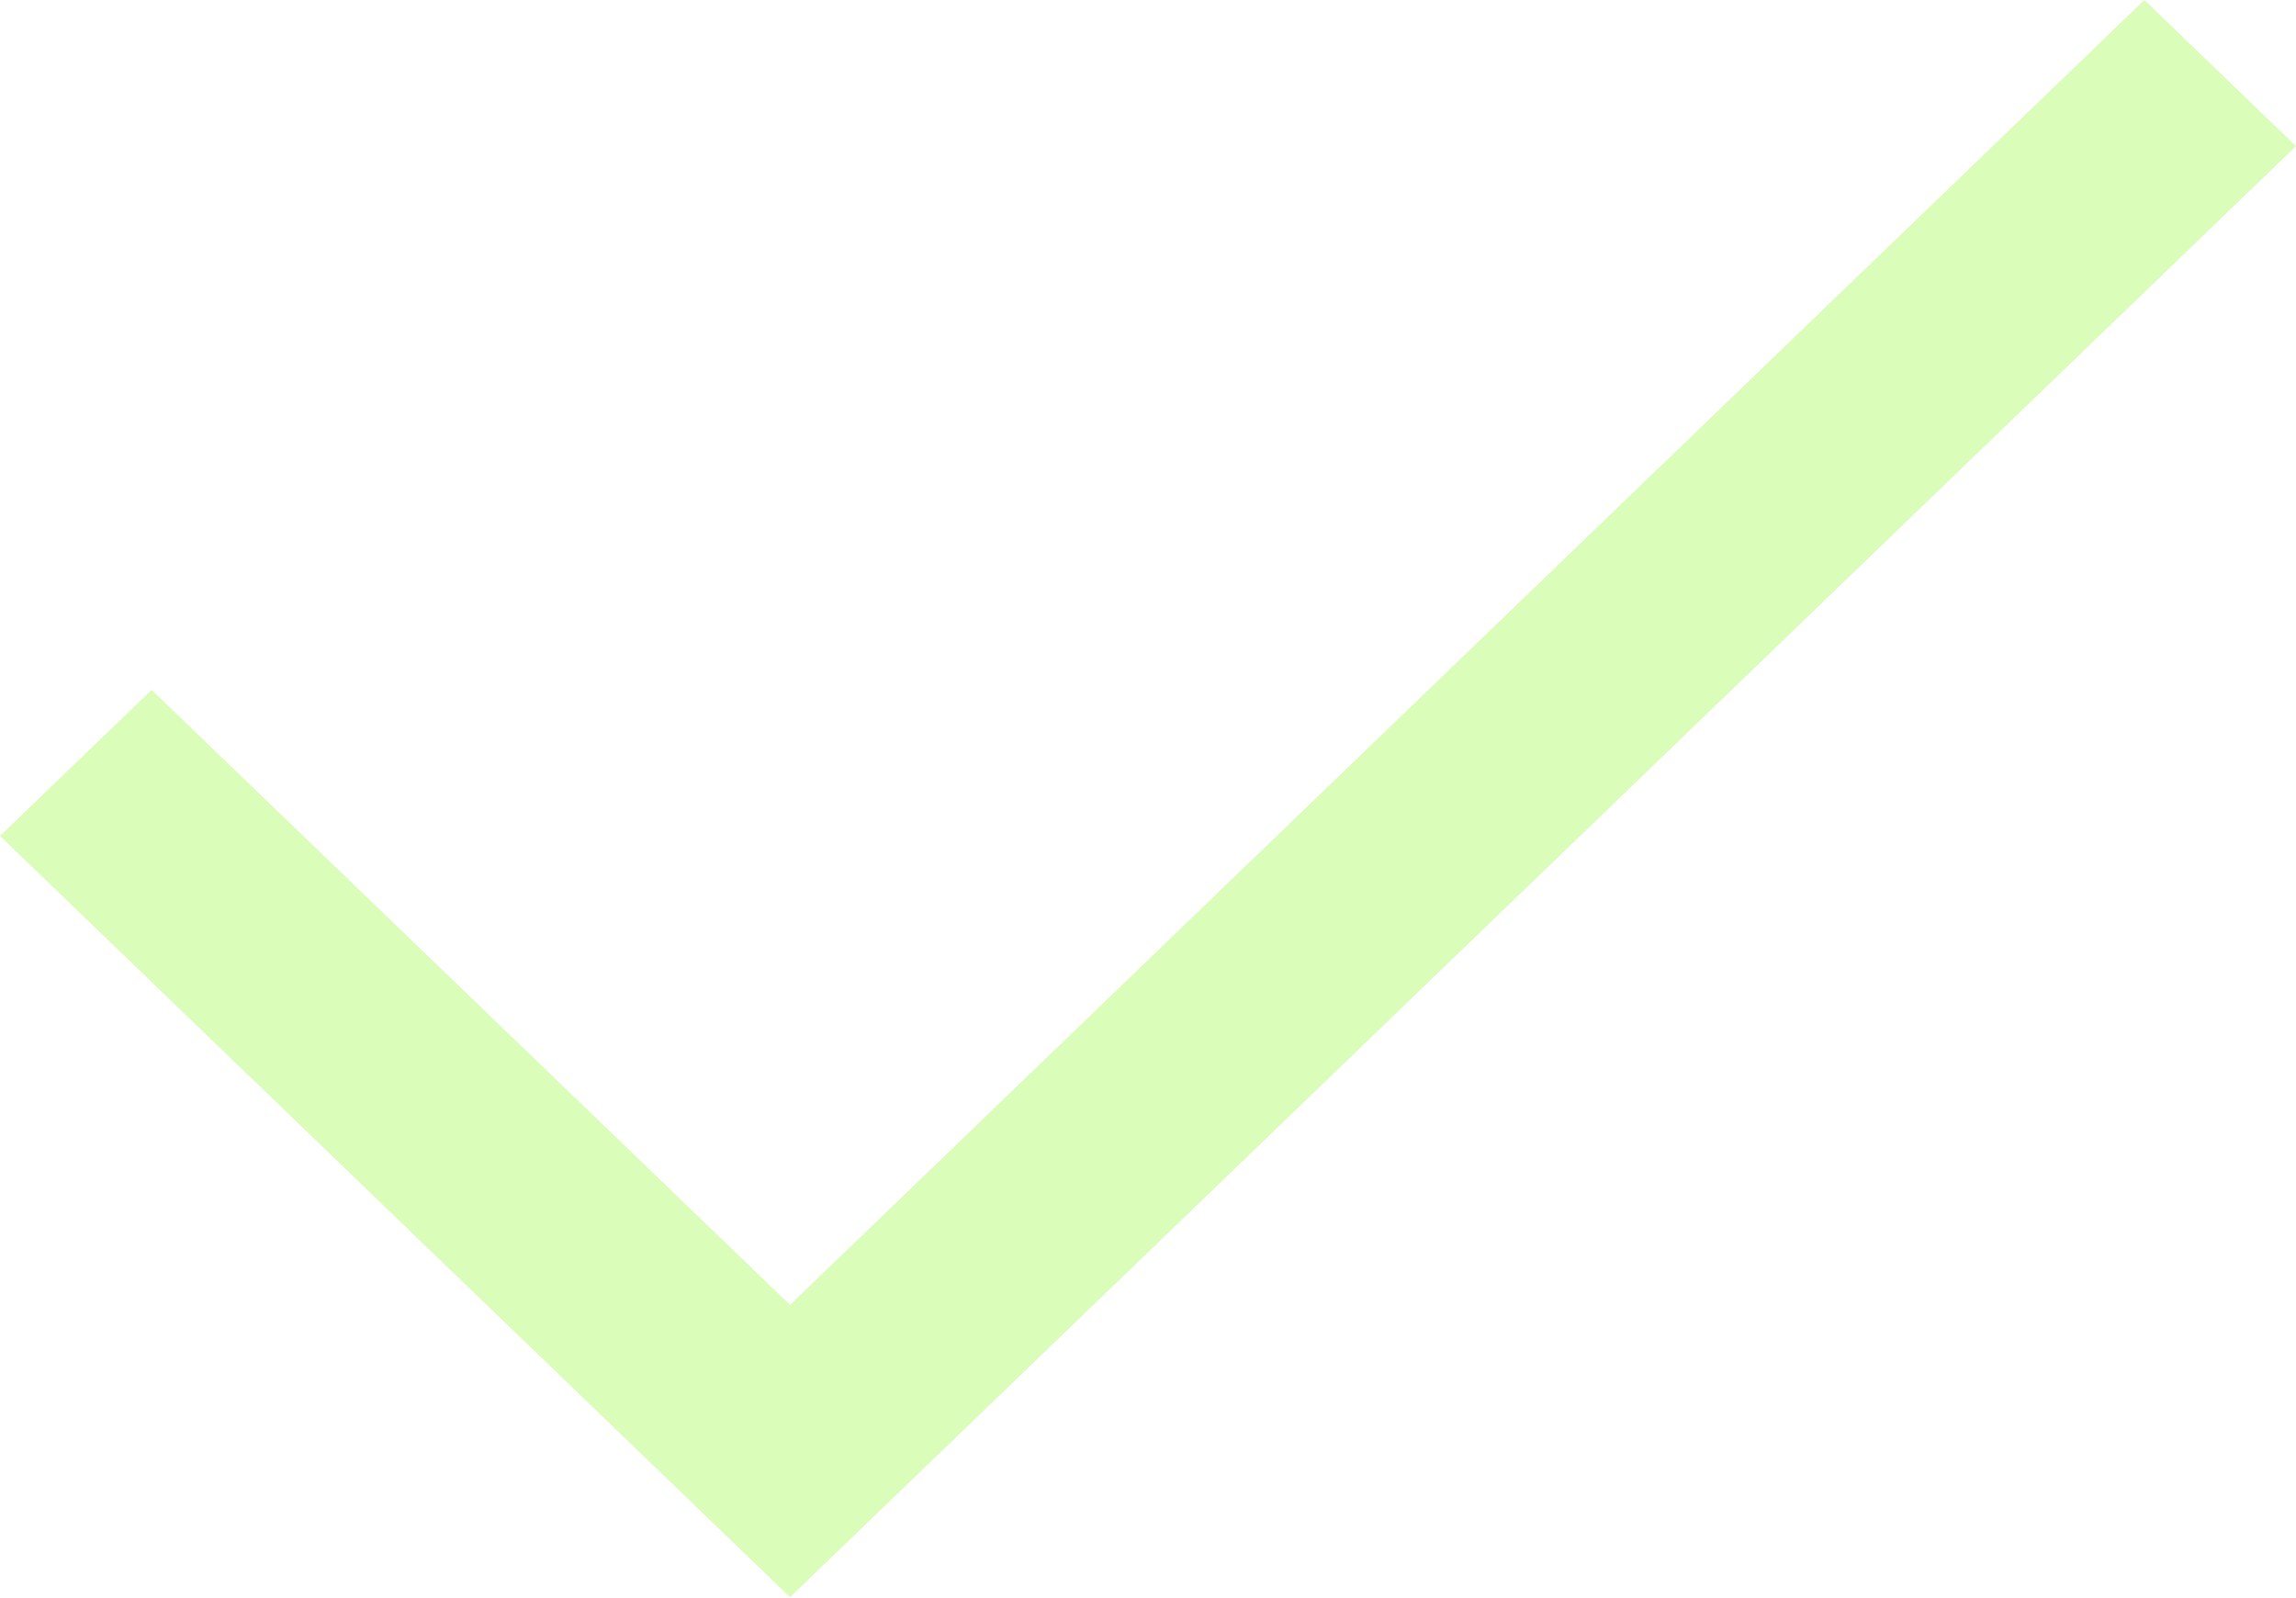
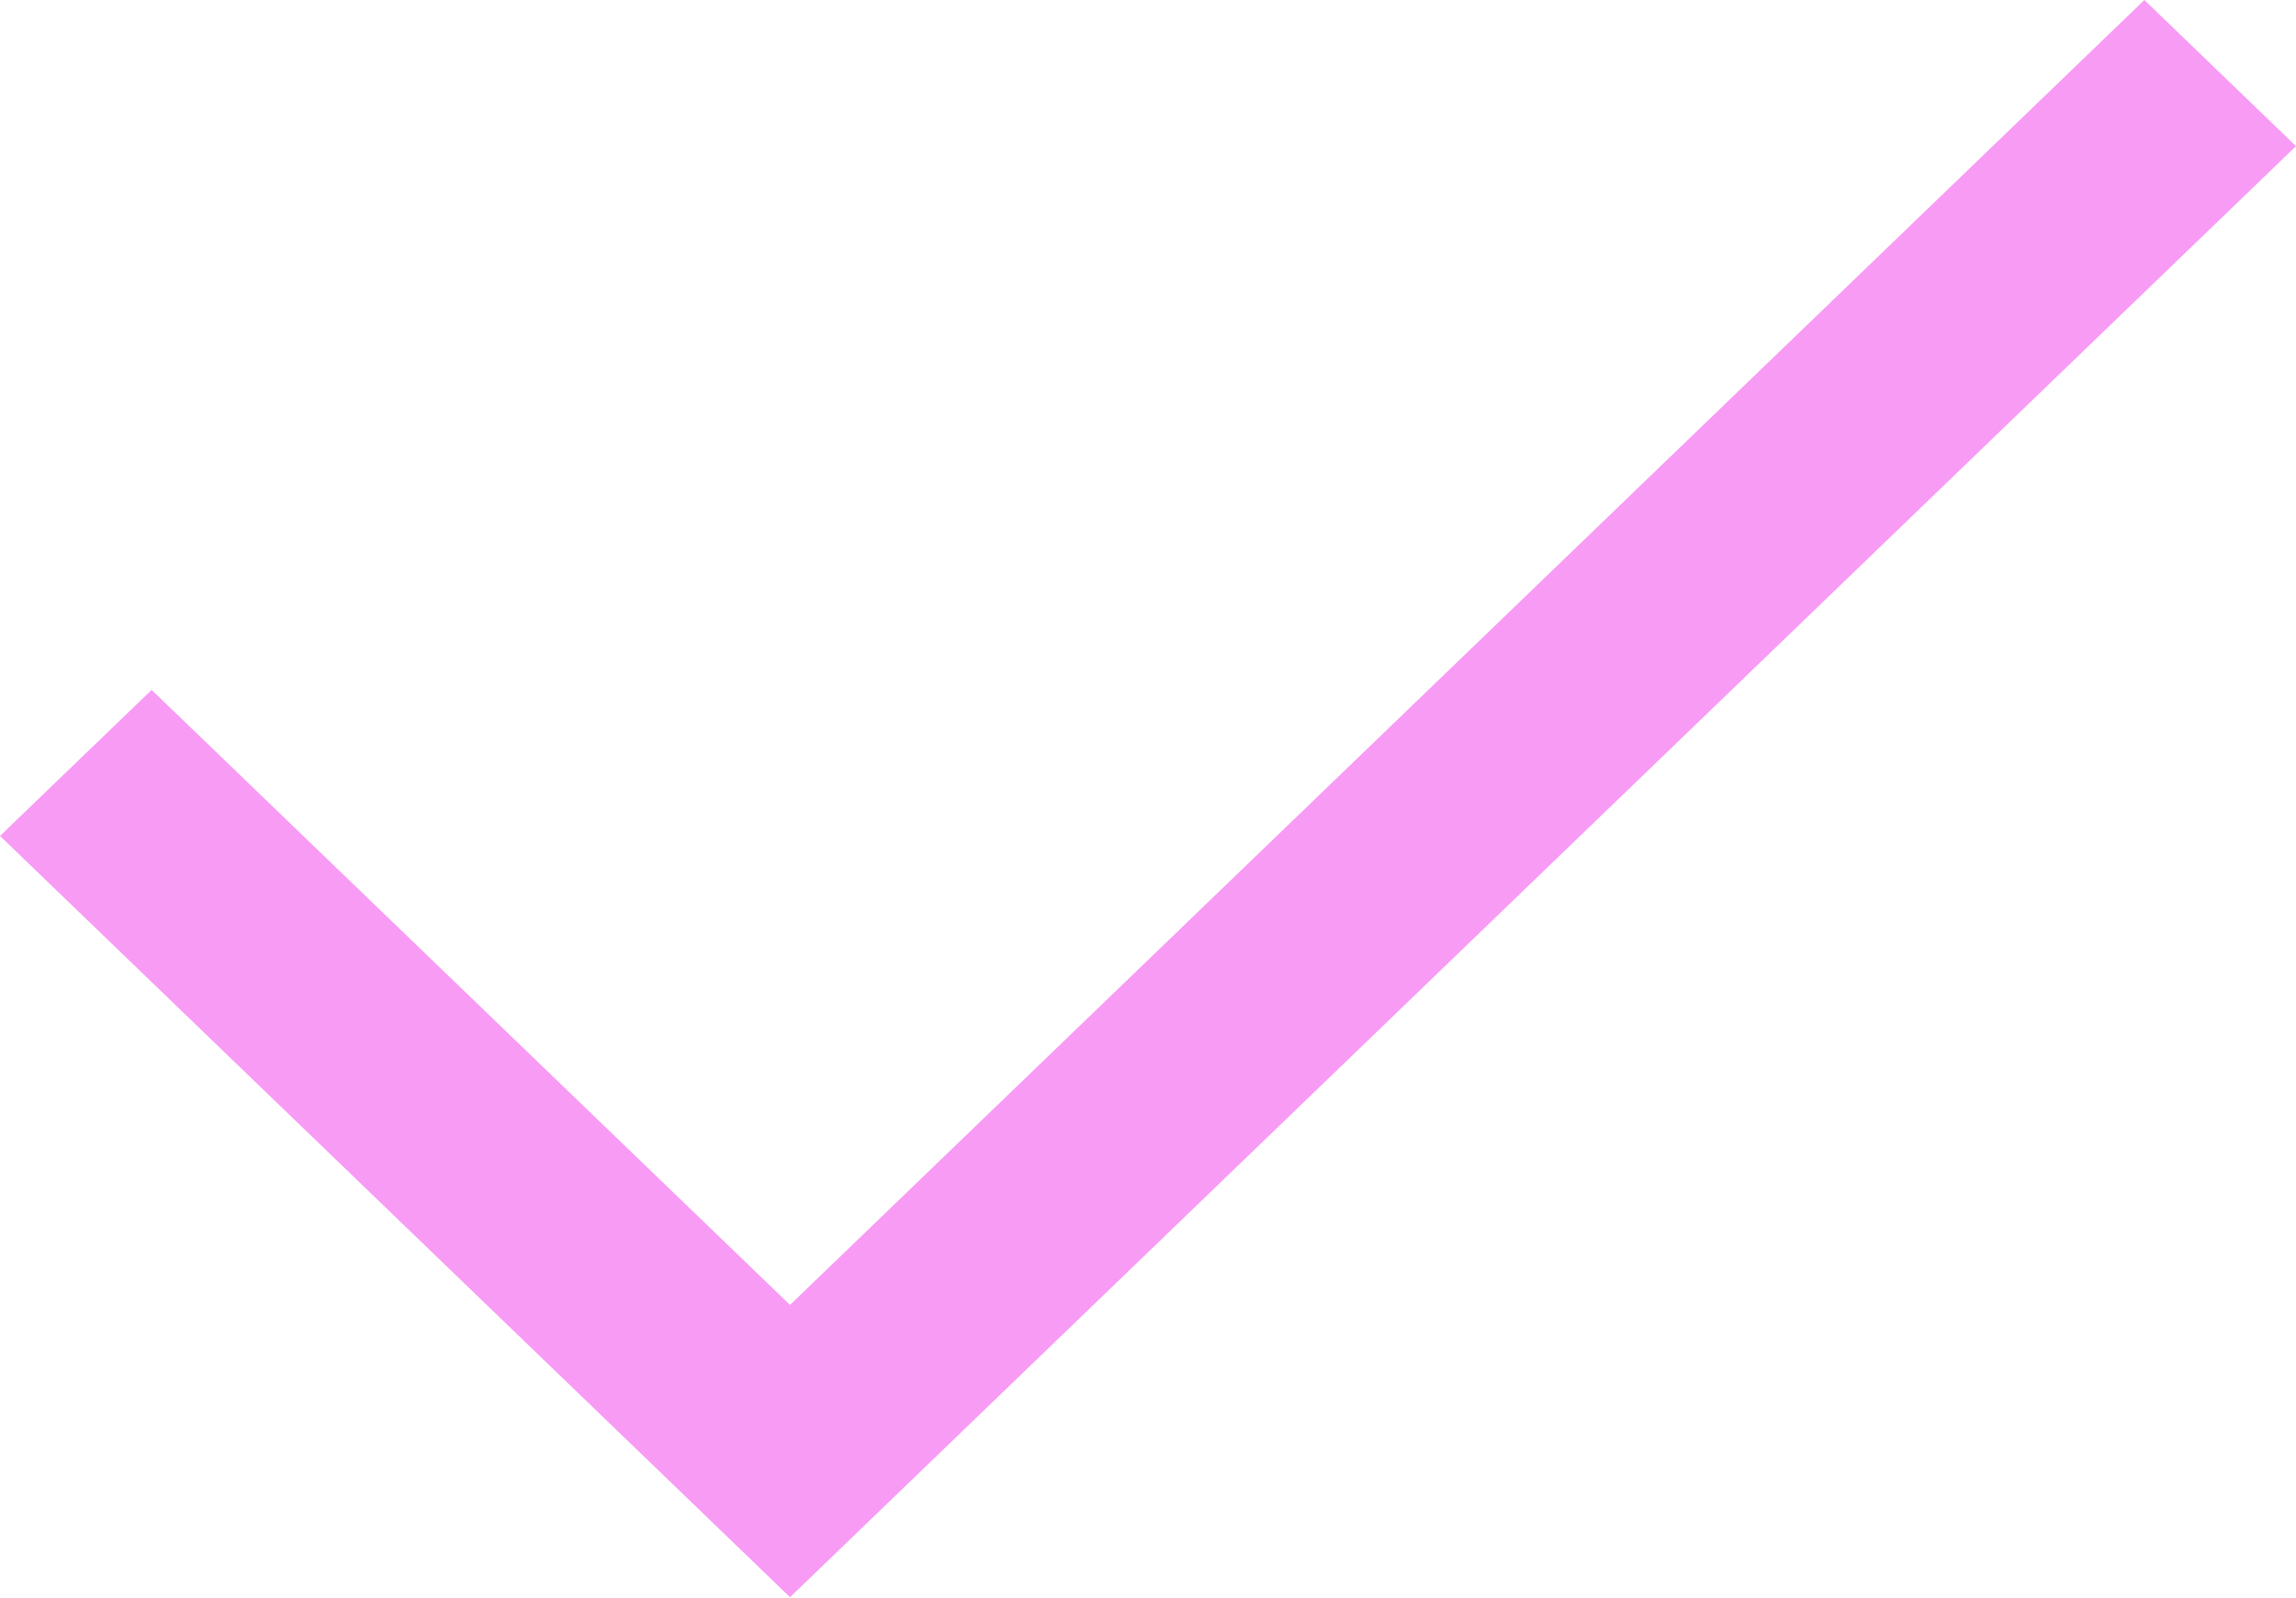
<svg xmlns="http://www.w3.org/2000/svg" width="23" height="16" viewBox="0 0 23 16" fill="none">
-   <path d="M7.914 16L0 8.374L1.519 6.911L7.914 13.072L21.481 0L23 1.464L7.914 16Z" fill="#DAFDBA" />
+   <path d="M7.914 16L0 8.374L1.519 6.911L7.914 13.072L21.481 0L23 1.464L7.914 16Z" fill=" #F89BF4" />
</svg>
